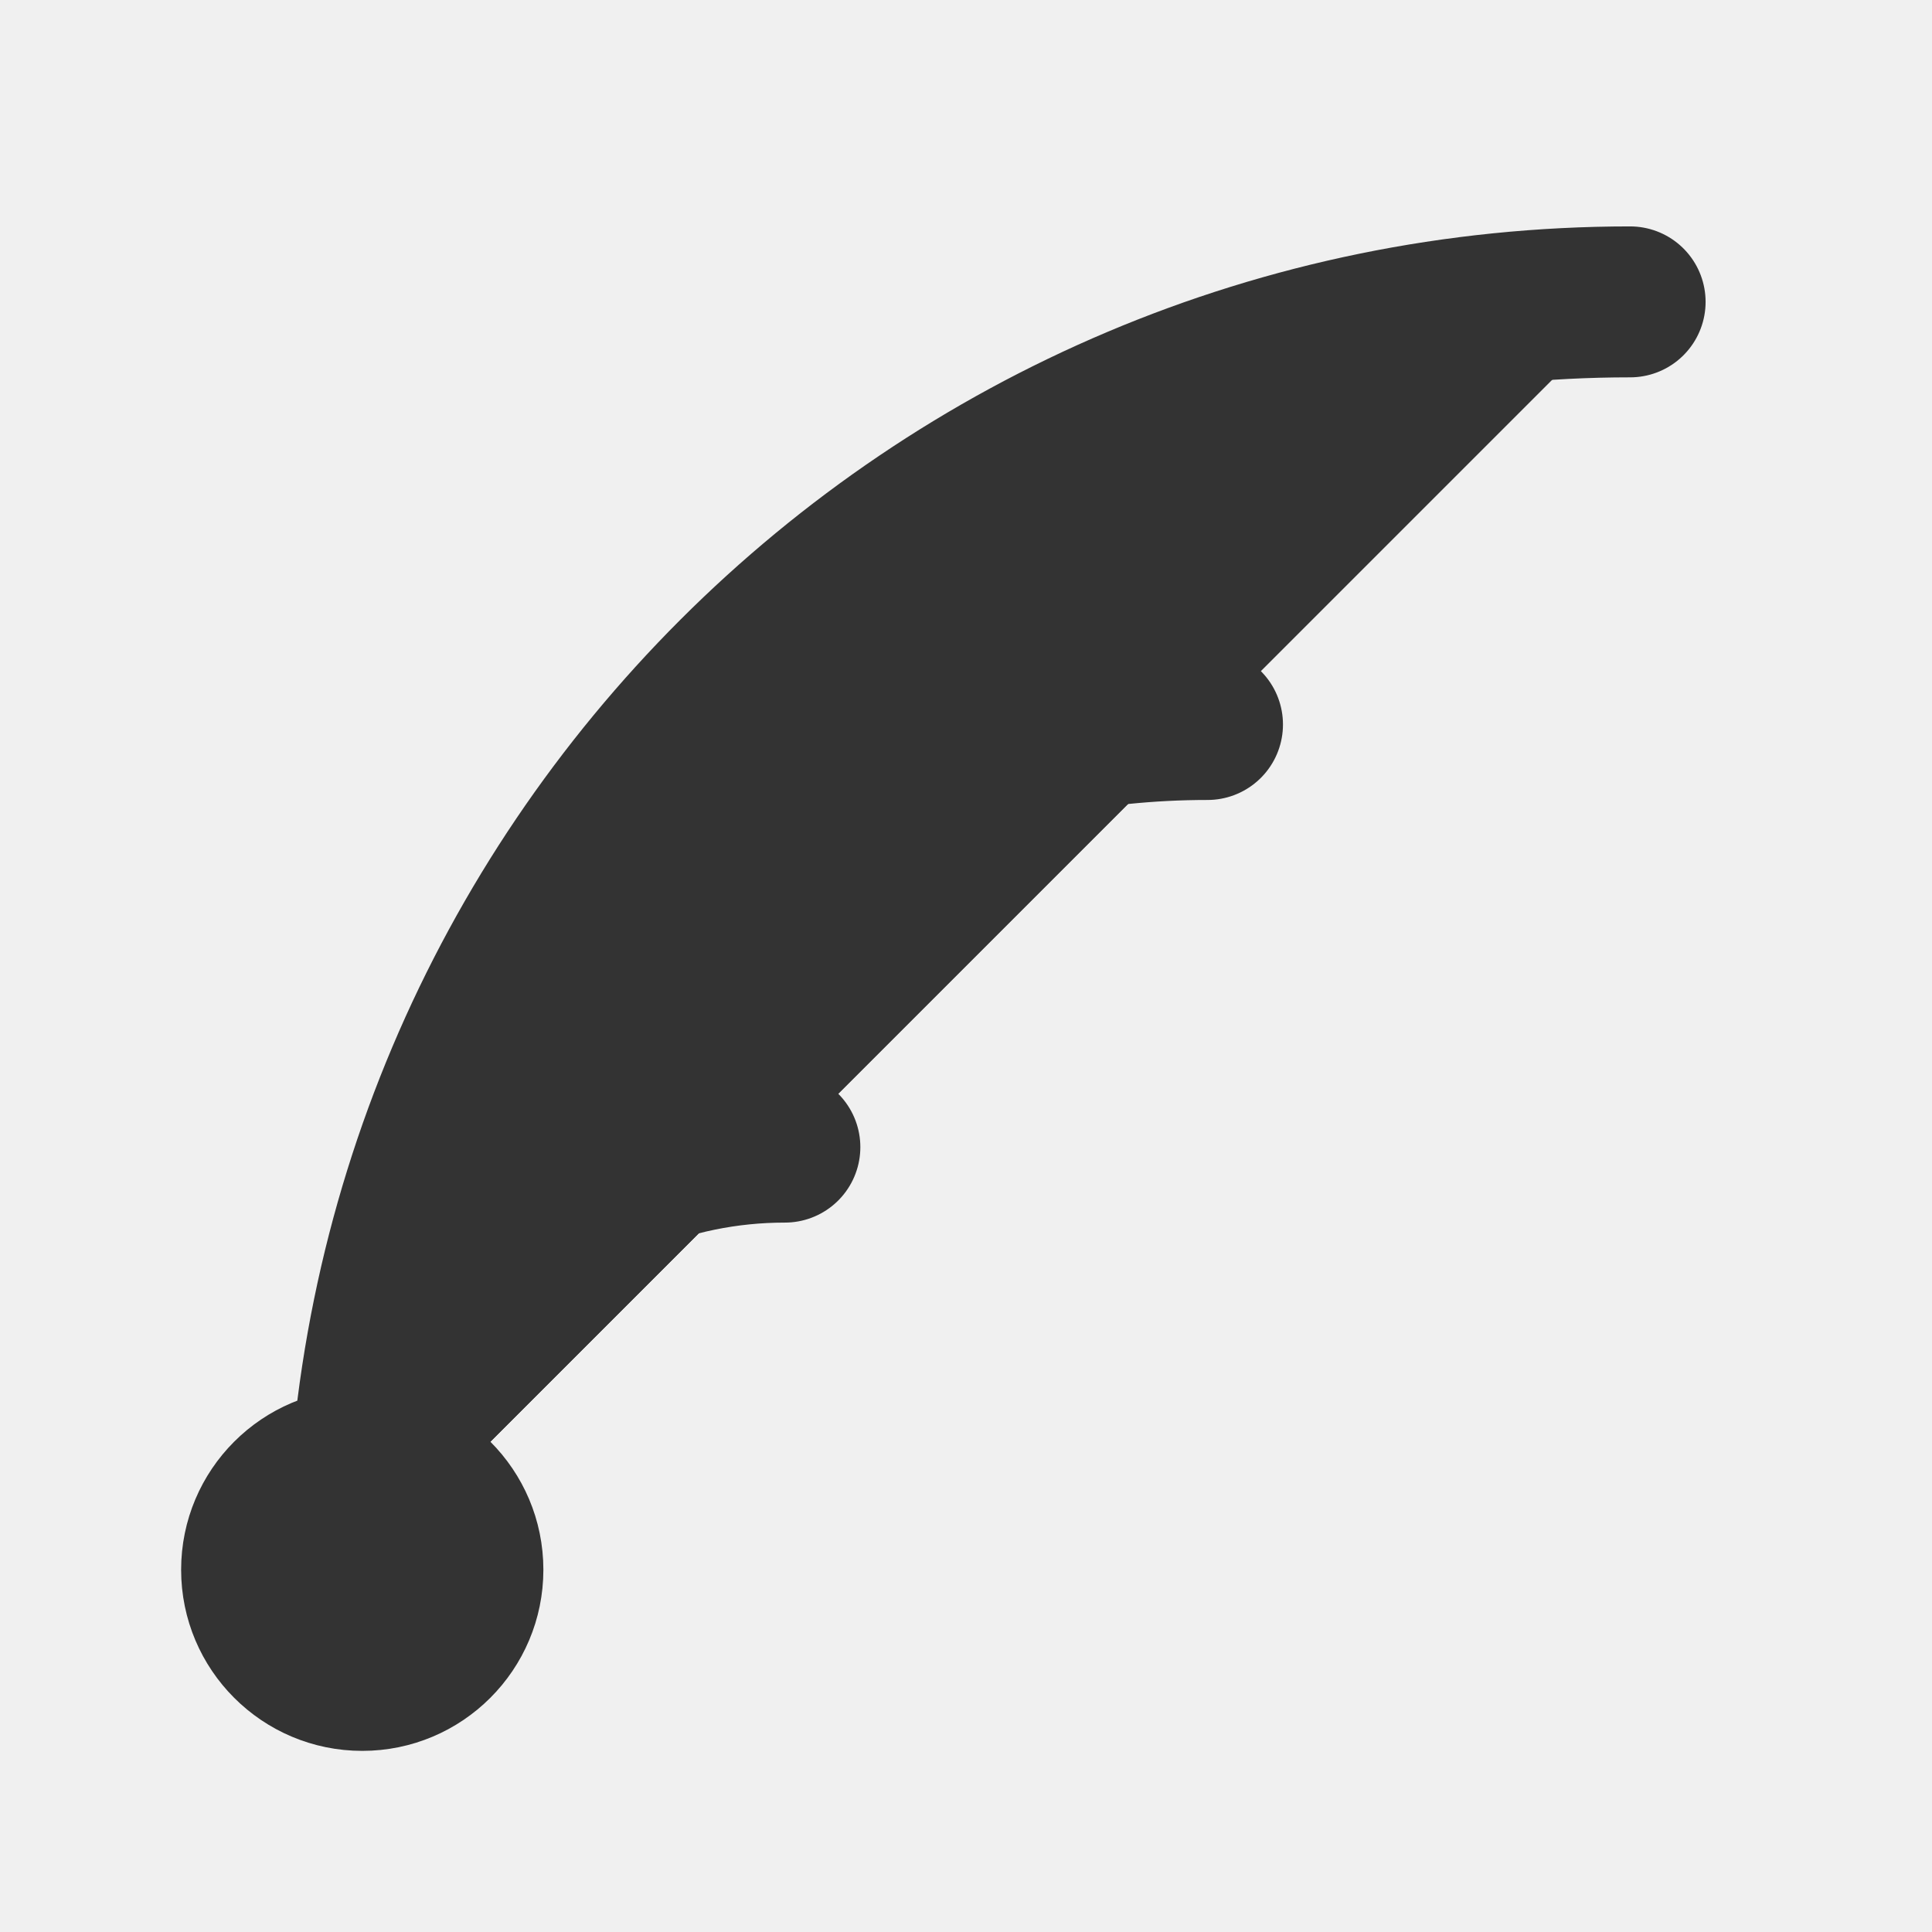
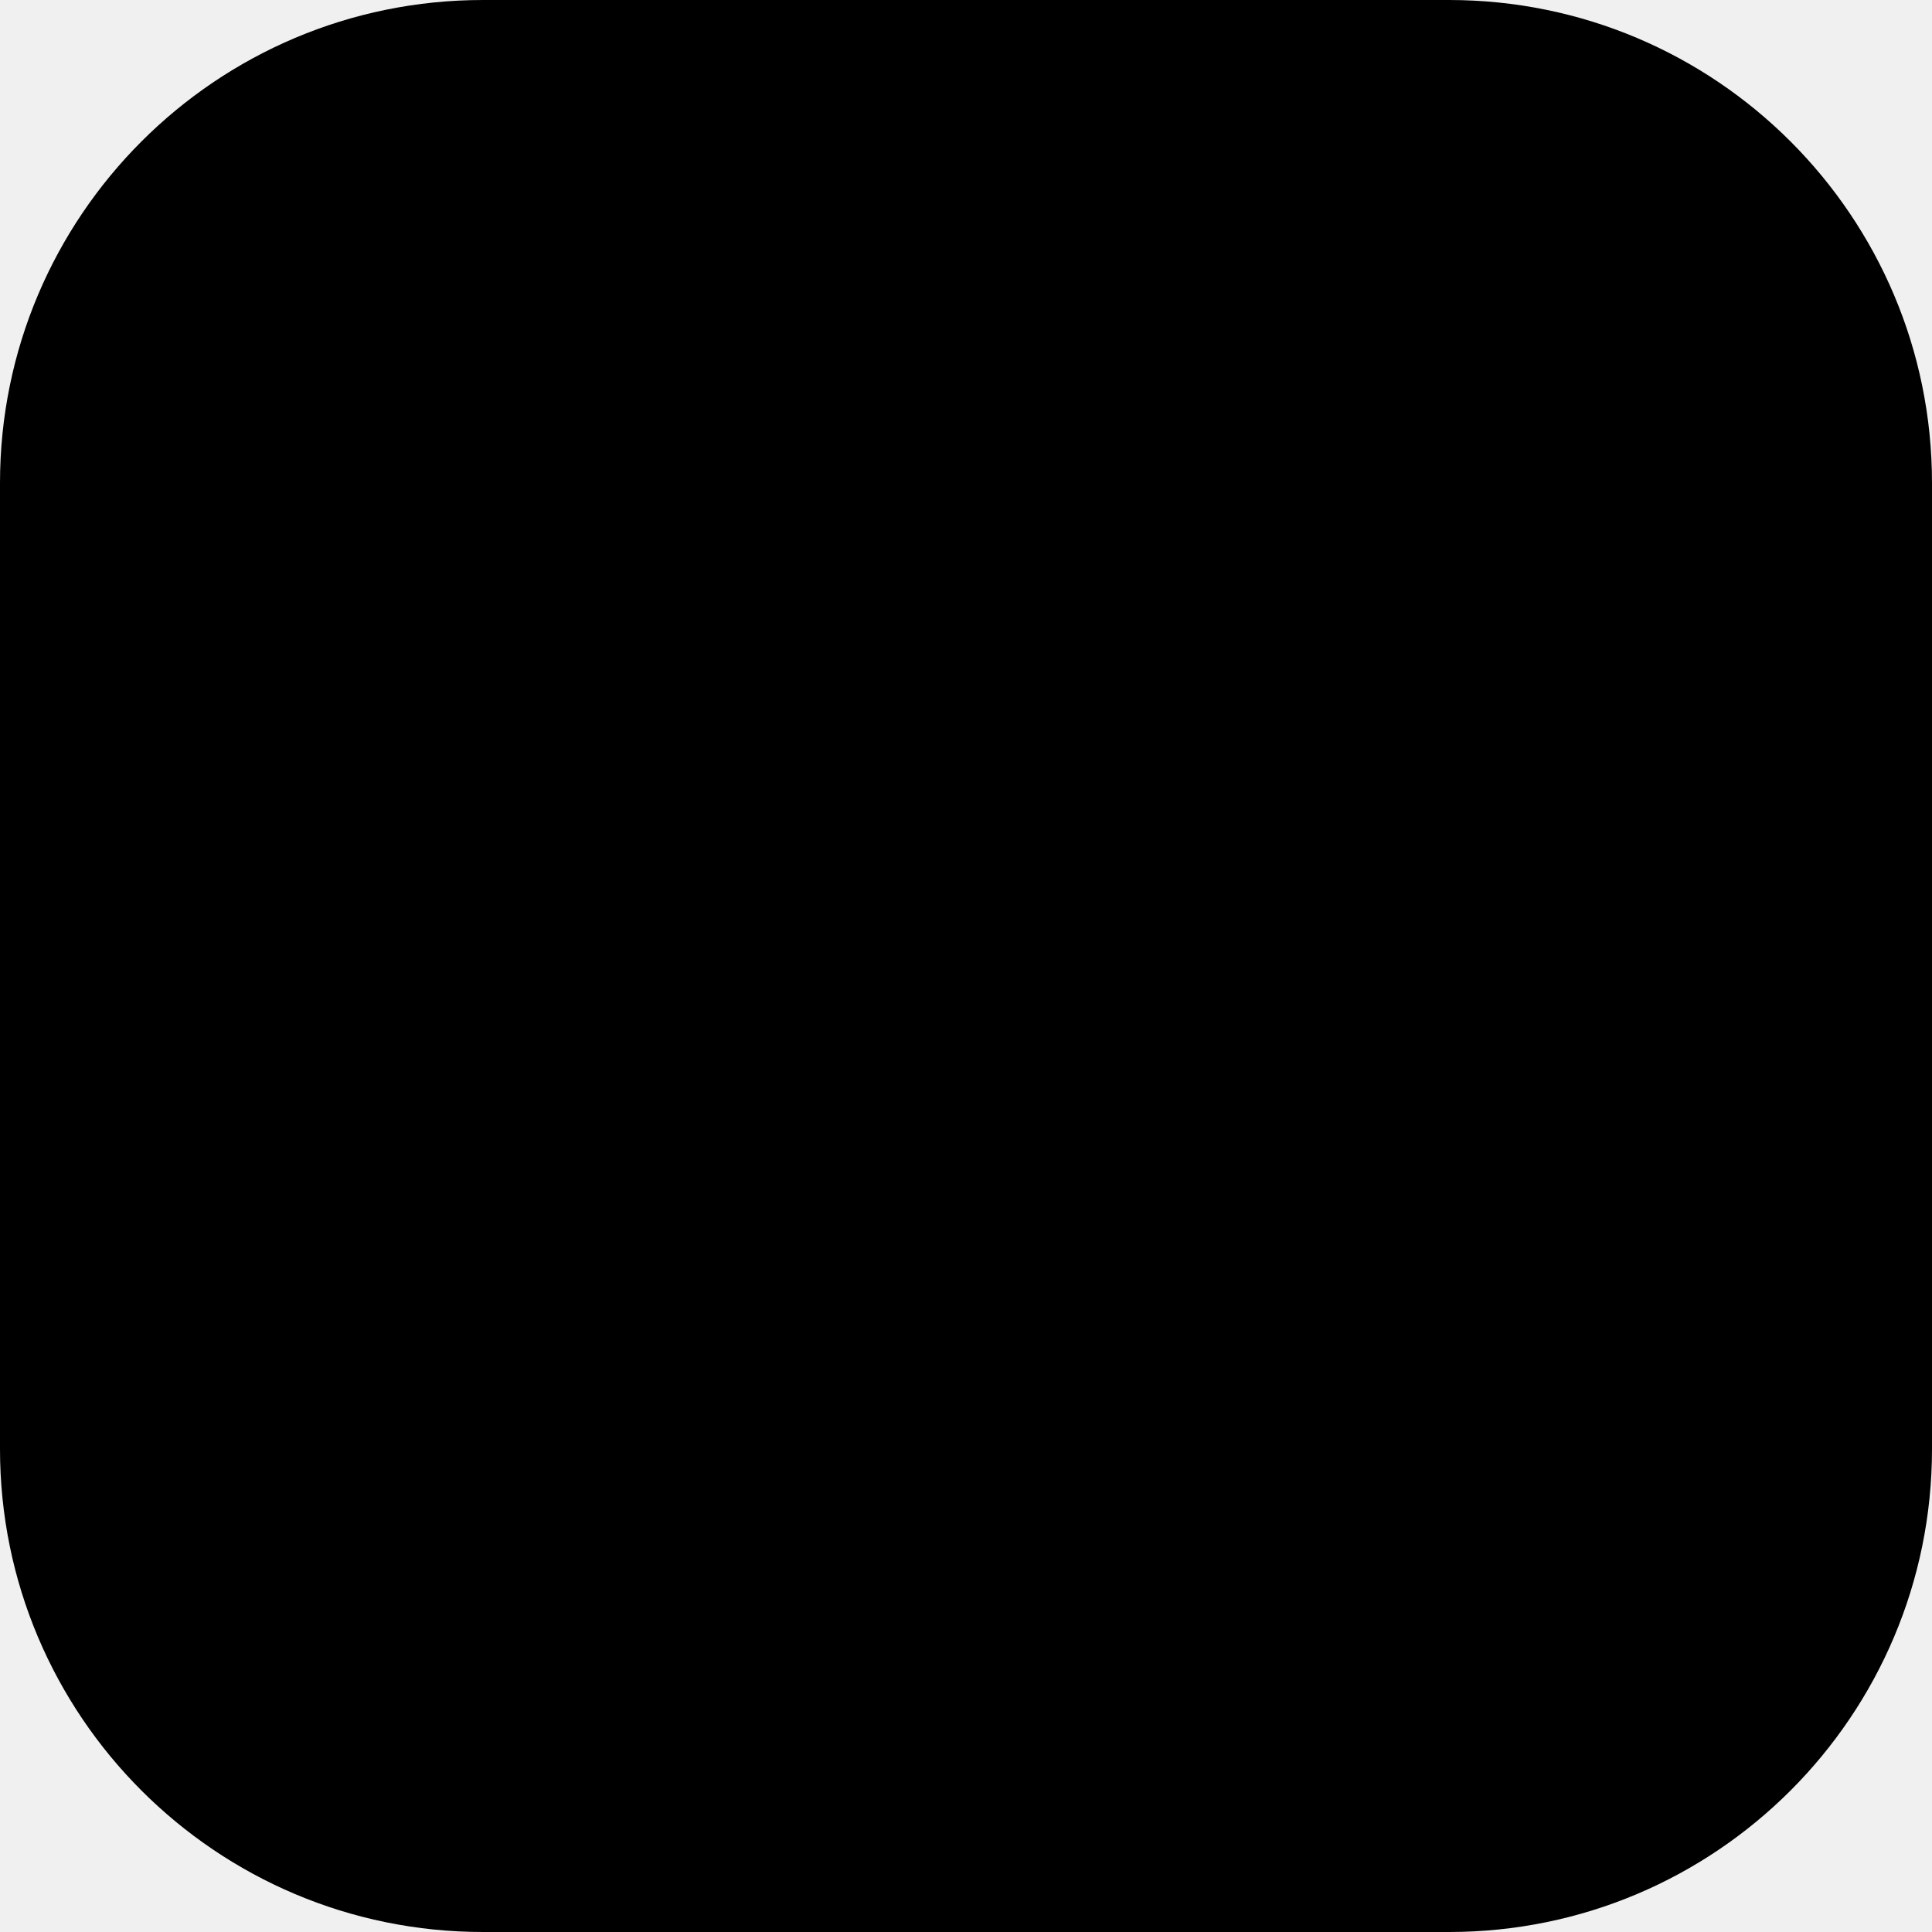
<svg xmlns="http://www.w3.org/2000/svg" viewBox="0 0 32 32">
-   <style>
-     .icon { fill: #333333; stroke: #333333; }
-     @media (prefers-color-scheme: dark) {
-       .icon { fill: #e0e0e0; stroke: #e0e0e0; }
-     }
-   </style>
-   <circle class="icon" cx="6" cy="26" r="2.5" stroke="none" />
-   <path class="icon" d="M 6 26 A 7 7 0 0 1 13 19" stroke-width="2.5" fill="none" stroke-linecap="round" />
-   <path class="icon" d="M 6 26 A 14 14 0 0 1 20 12" stroke-width="2.5" fill="none" stroke-linecap="round" />
-   <path class="icon" d="M 6 26 A 21 21 0 0 1 27 5" stroke-width="2.5" fill="none" stroke-linecap="round" />
+   <defs>
+     <style>
+       @media (prefers-color-scheme: light) {
+         .bg { fill: #0891b2; }
+         .icon { fill: #ffffff; stroke: #ffffff; }
+       }
+       @media (prefers-color-scheme: dark) {
+         .bg { fill: #06b6d4; }
+         .icon { fill: #ffffff; stroke: #ffffff; }
+       }
+     </style>
+   </defs>
+   <rect class="bg" width="32" height="32" rx="8" />
+   <circle class="icon" cx="16" cy="24" r="2" />
+   <path class="icon" d="M 16 24 A 5 5 0 0 0 11 19" stroke-width="1.6" fill="none" stroke-linecap="round" />
+   <path class="icon" d="M 16 24 A 10 10 0 0 0 6 14" stroke-width="1.6" fill="none" stroke-linecap="round" />
+   <path class="icon" d="M 16 24 A 15 15 0 0 0 1 9" stroke-width="1.6" fill="none" stroke-linecap="round" />
</svg>
